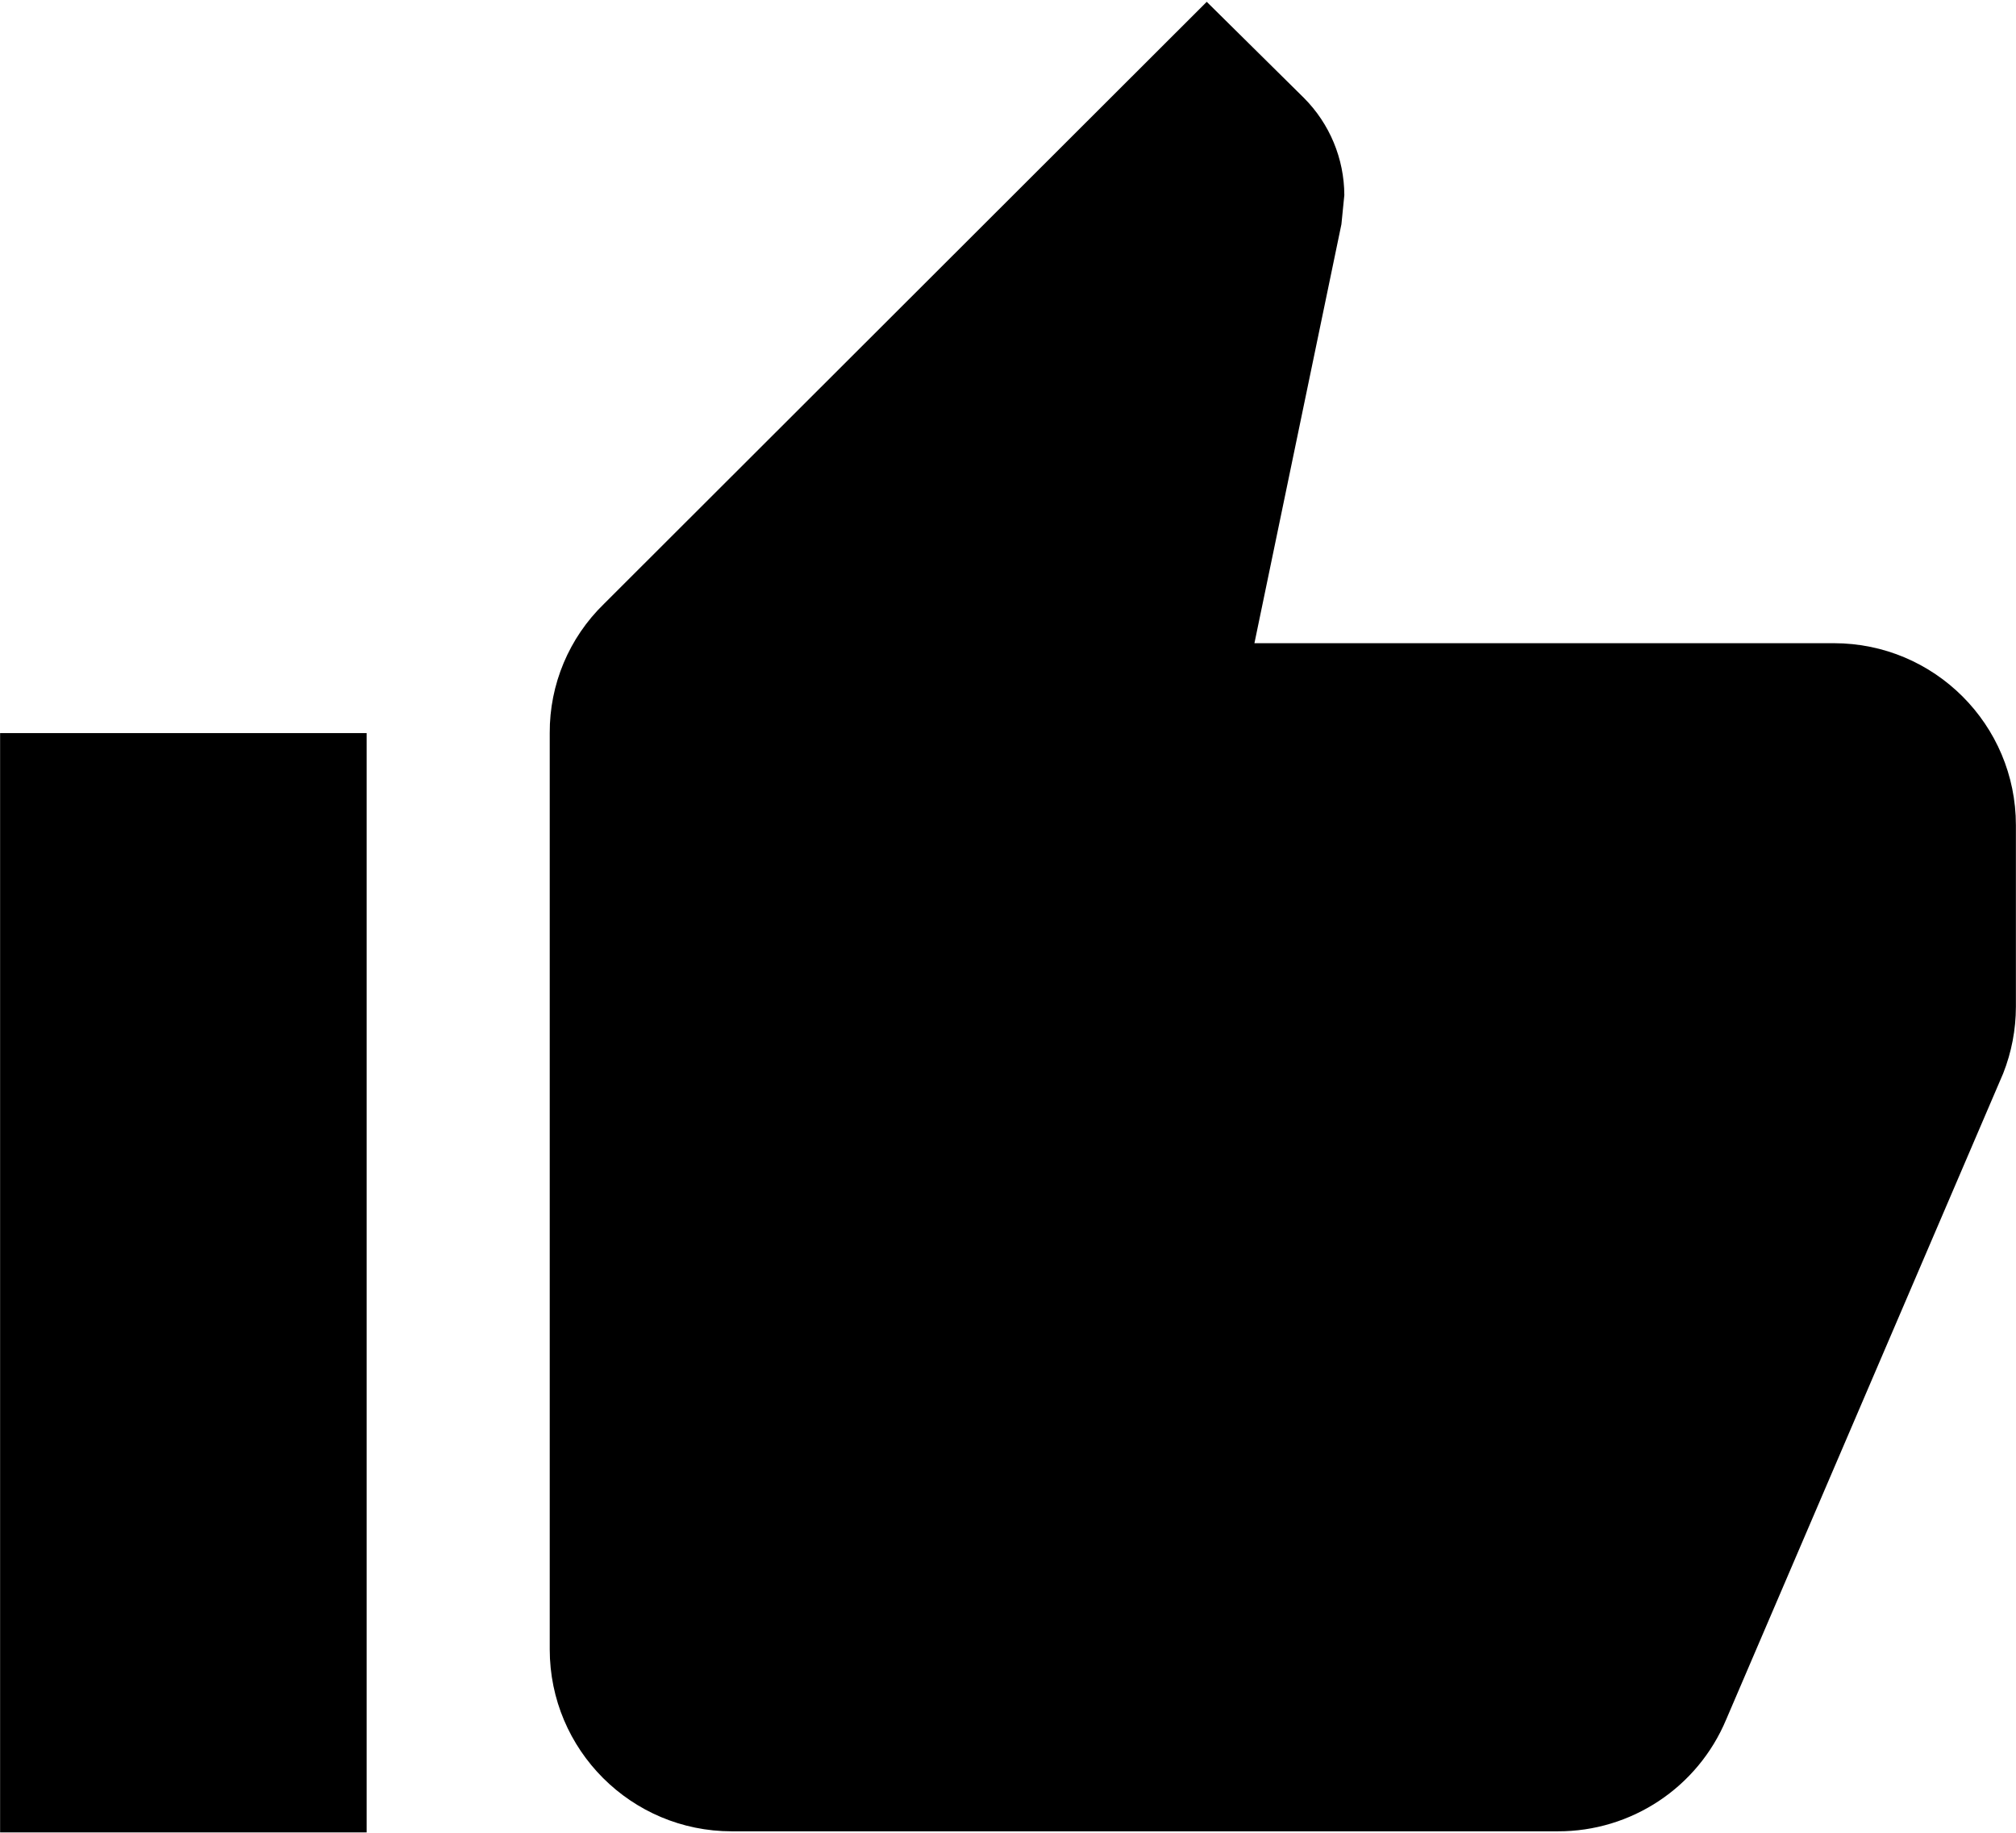
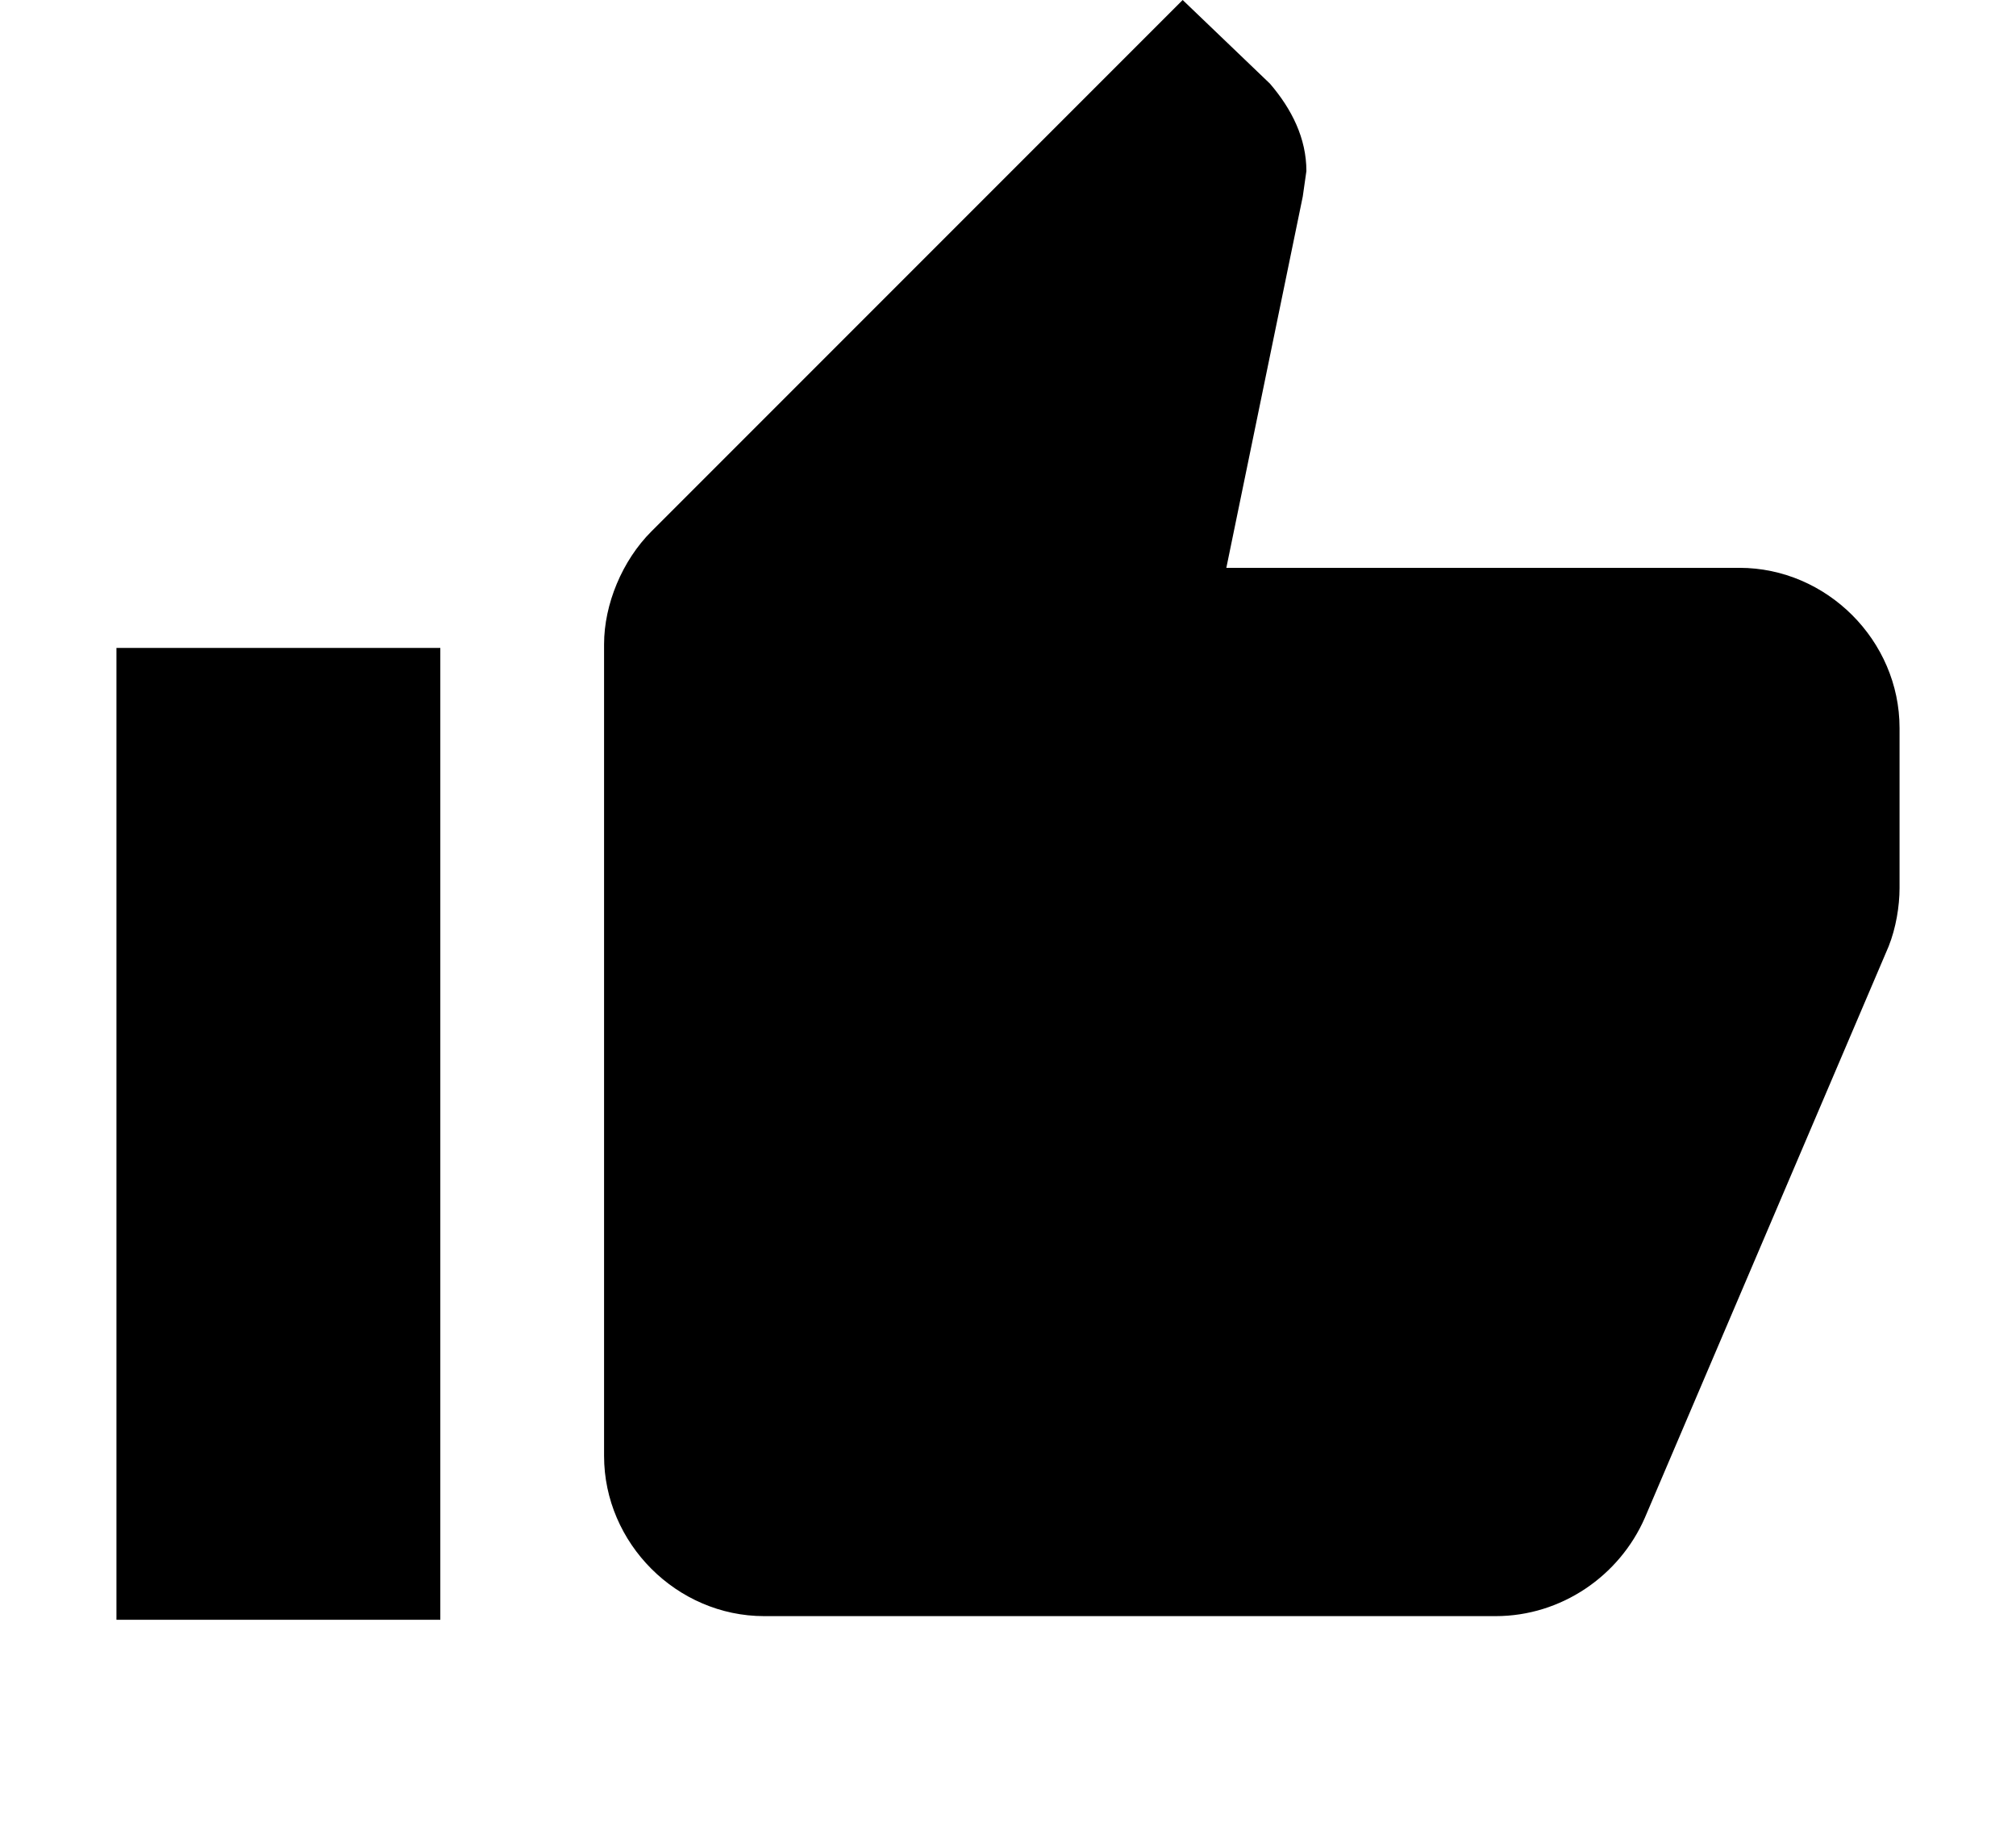
- <svg xmlns="http://www.w3.org/2000/svg" width="19.54mm" height="17.76mm" viewBox="0 0 55.38 50.34">
-   <path d="M270.31,445.67h10.07v-30.2H270.31ZM325.69,418a5,5,0,0,0-5-5H304.77l2.39-11.51.08-.8a3.8,3.8,0,0,0-1.11-2.67l-2.67-2.64L286.9,411.92a4.91,4.91,0,0,0-1.49,3.55v25.17a5,5,0,0,0,5,5H313.1a5,5,0,0,0,4.63-3.07l7.61-17.75a5,5,0,0,0,.35-1.83Z" transform="translate(-270.31 -395.33)" fill="currentColor" />
+ <svg xmlns="http://www.w3.org/2000/svg" version="1.1" id="Calque_1" x="0px" y="0px" viewBox="0 0 55.4 50.3" style="enable-background:new 0 0 55.4 50.3;" xml:space="preserve">
+   <path d="M3.2,44.5h8.9V17.8H3.2V44.5z M52.2,20c0-2.4-2-4.4-4.4-4.4H33.7l2.1-10.2l0.1-0.7c0-0.9-0.4-1.7-1-2.4L32.5,0L17.9,14.6  c-0.8,0.8-1.3,2-1.3,3.1v22.3c0,2.4,2,4.4,4.4,4.4h20.1c1.8,0,3.4-1.1,4.1-2.7l6.7-15.7c0.2-0.5,0.3-1.1,0.3-1.6V20z" />
</svg>
